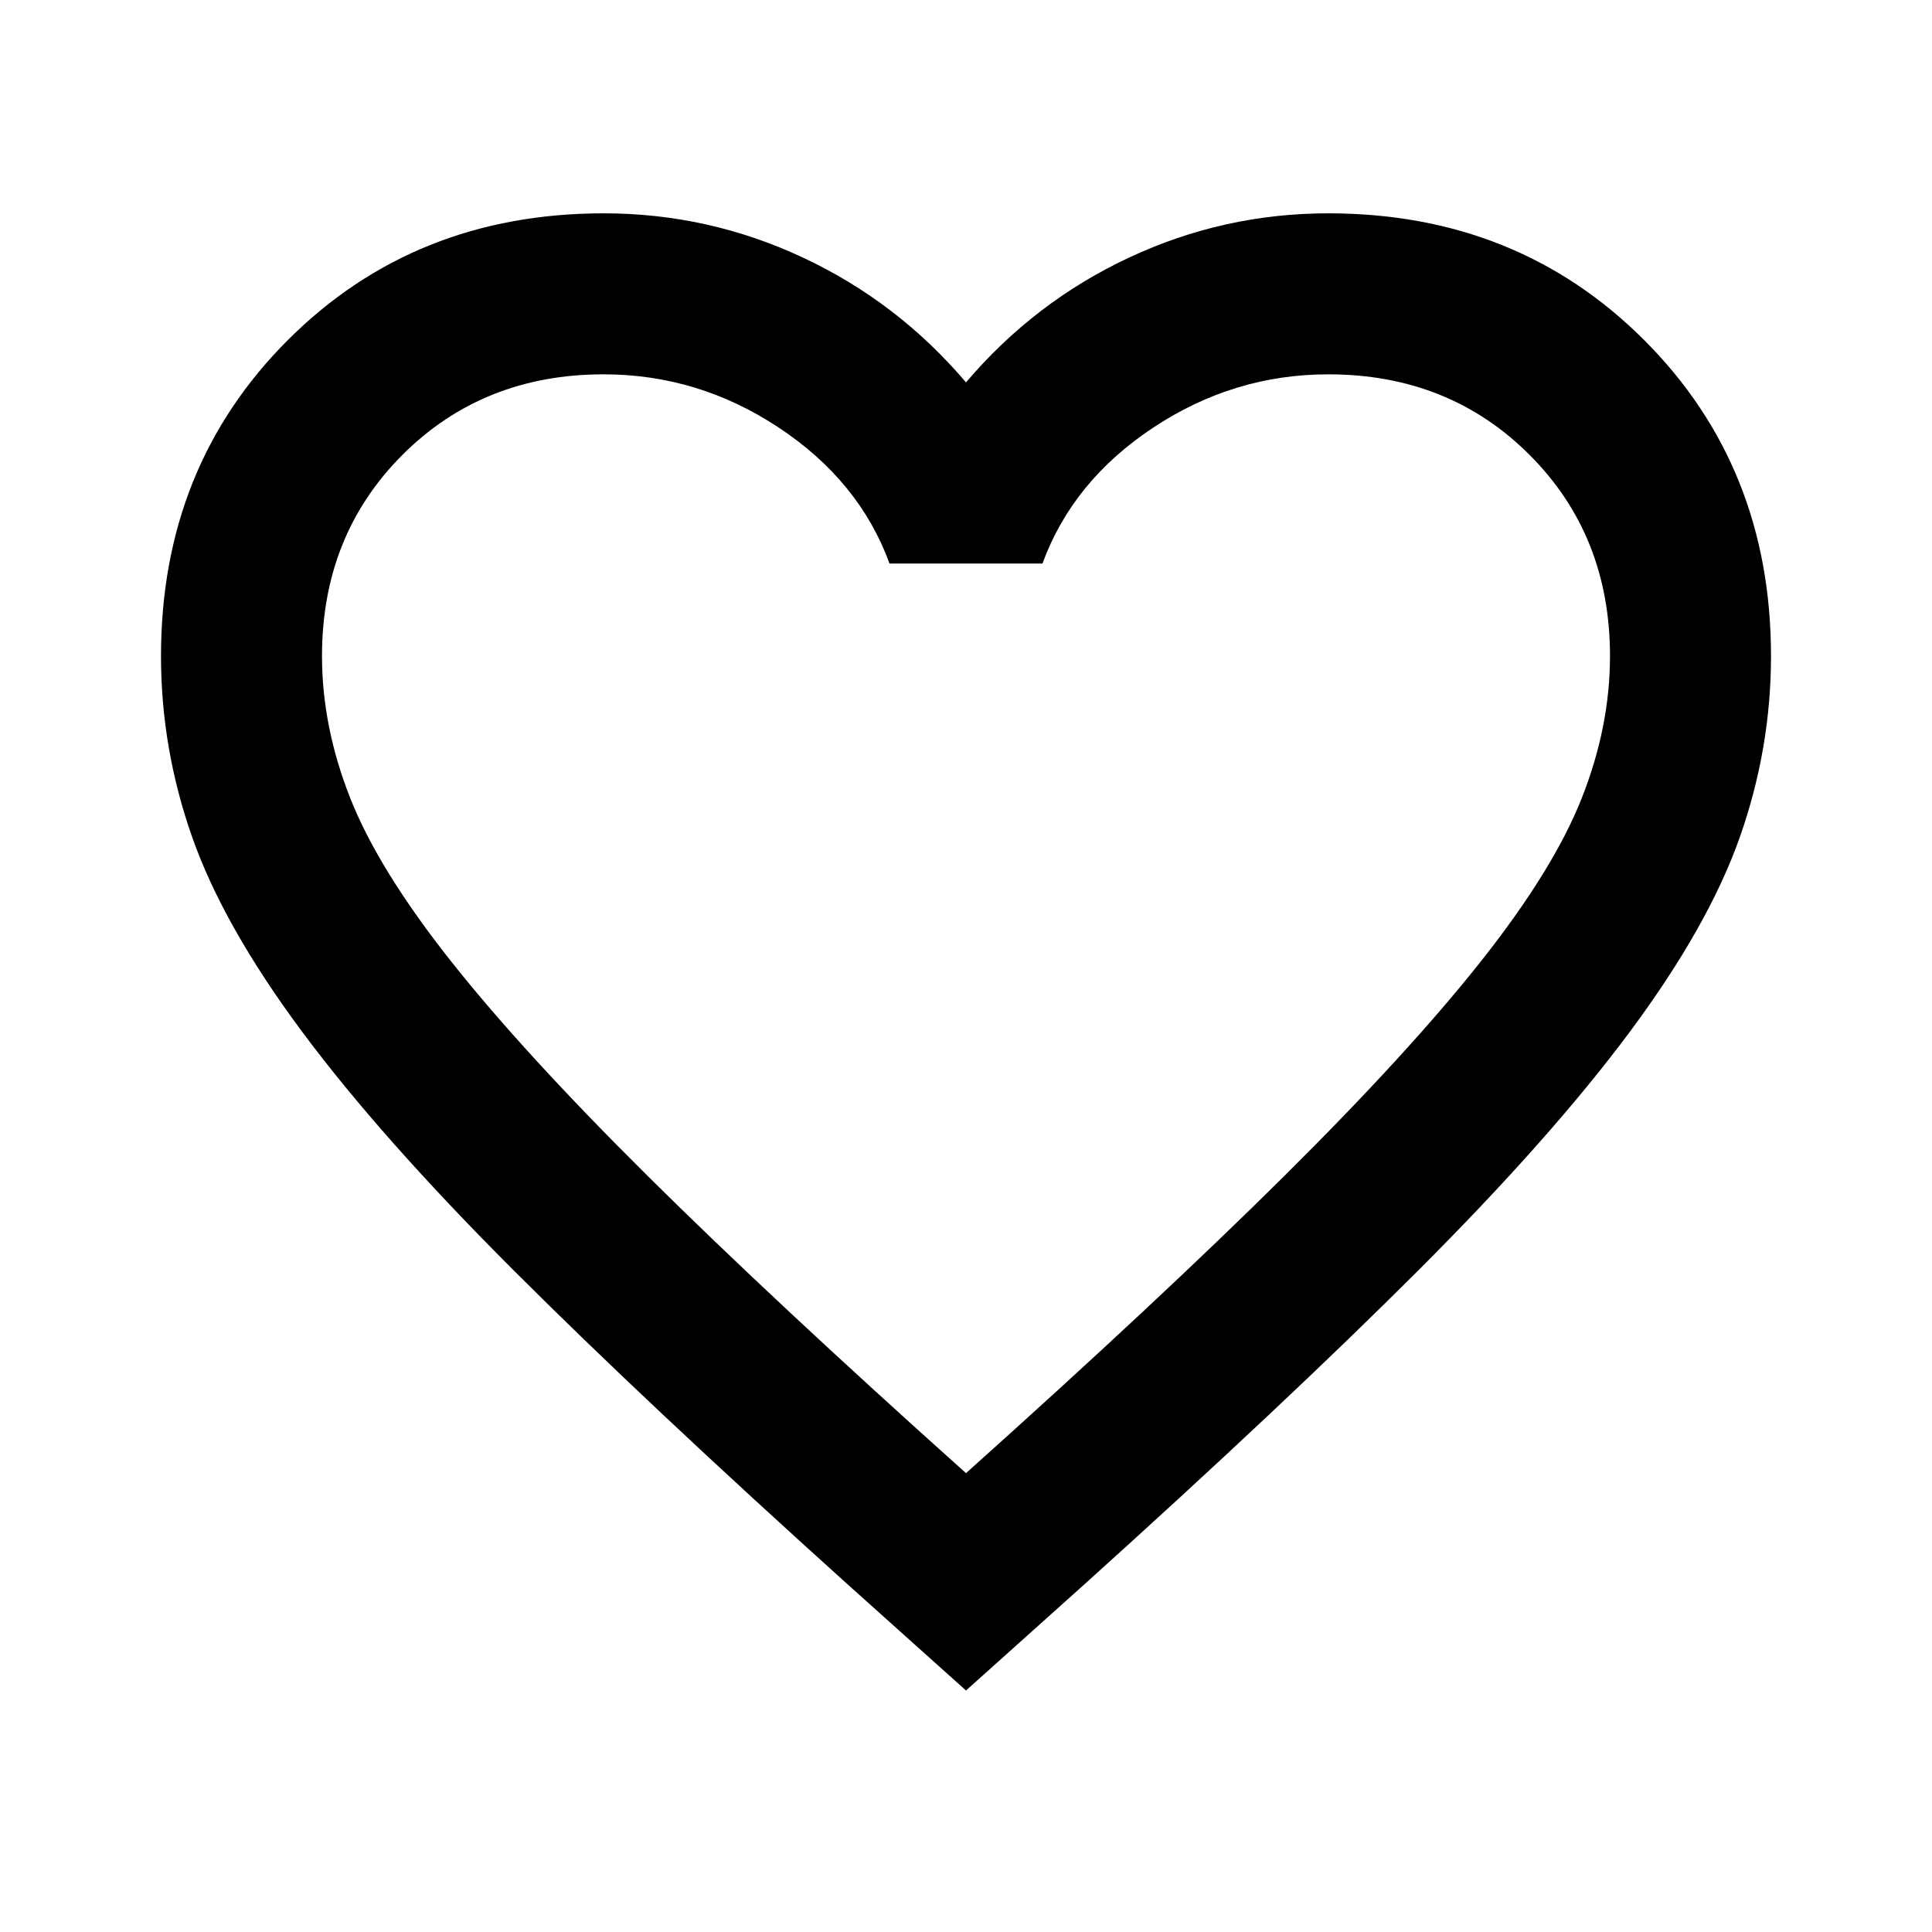
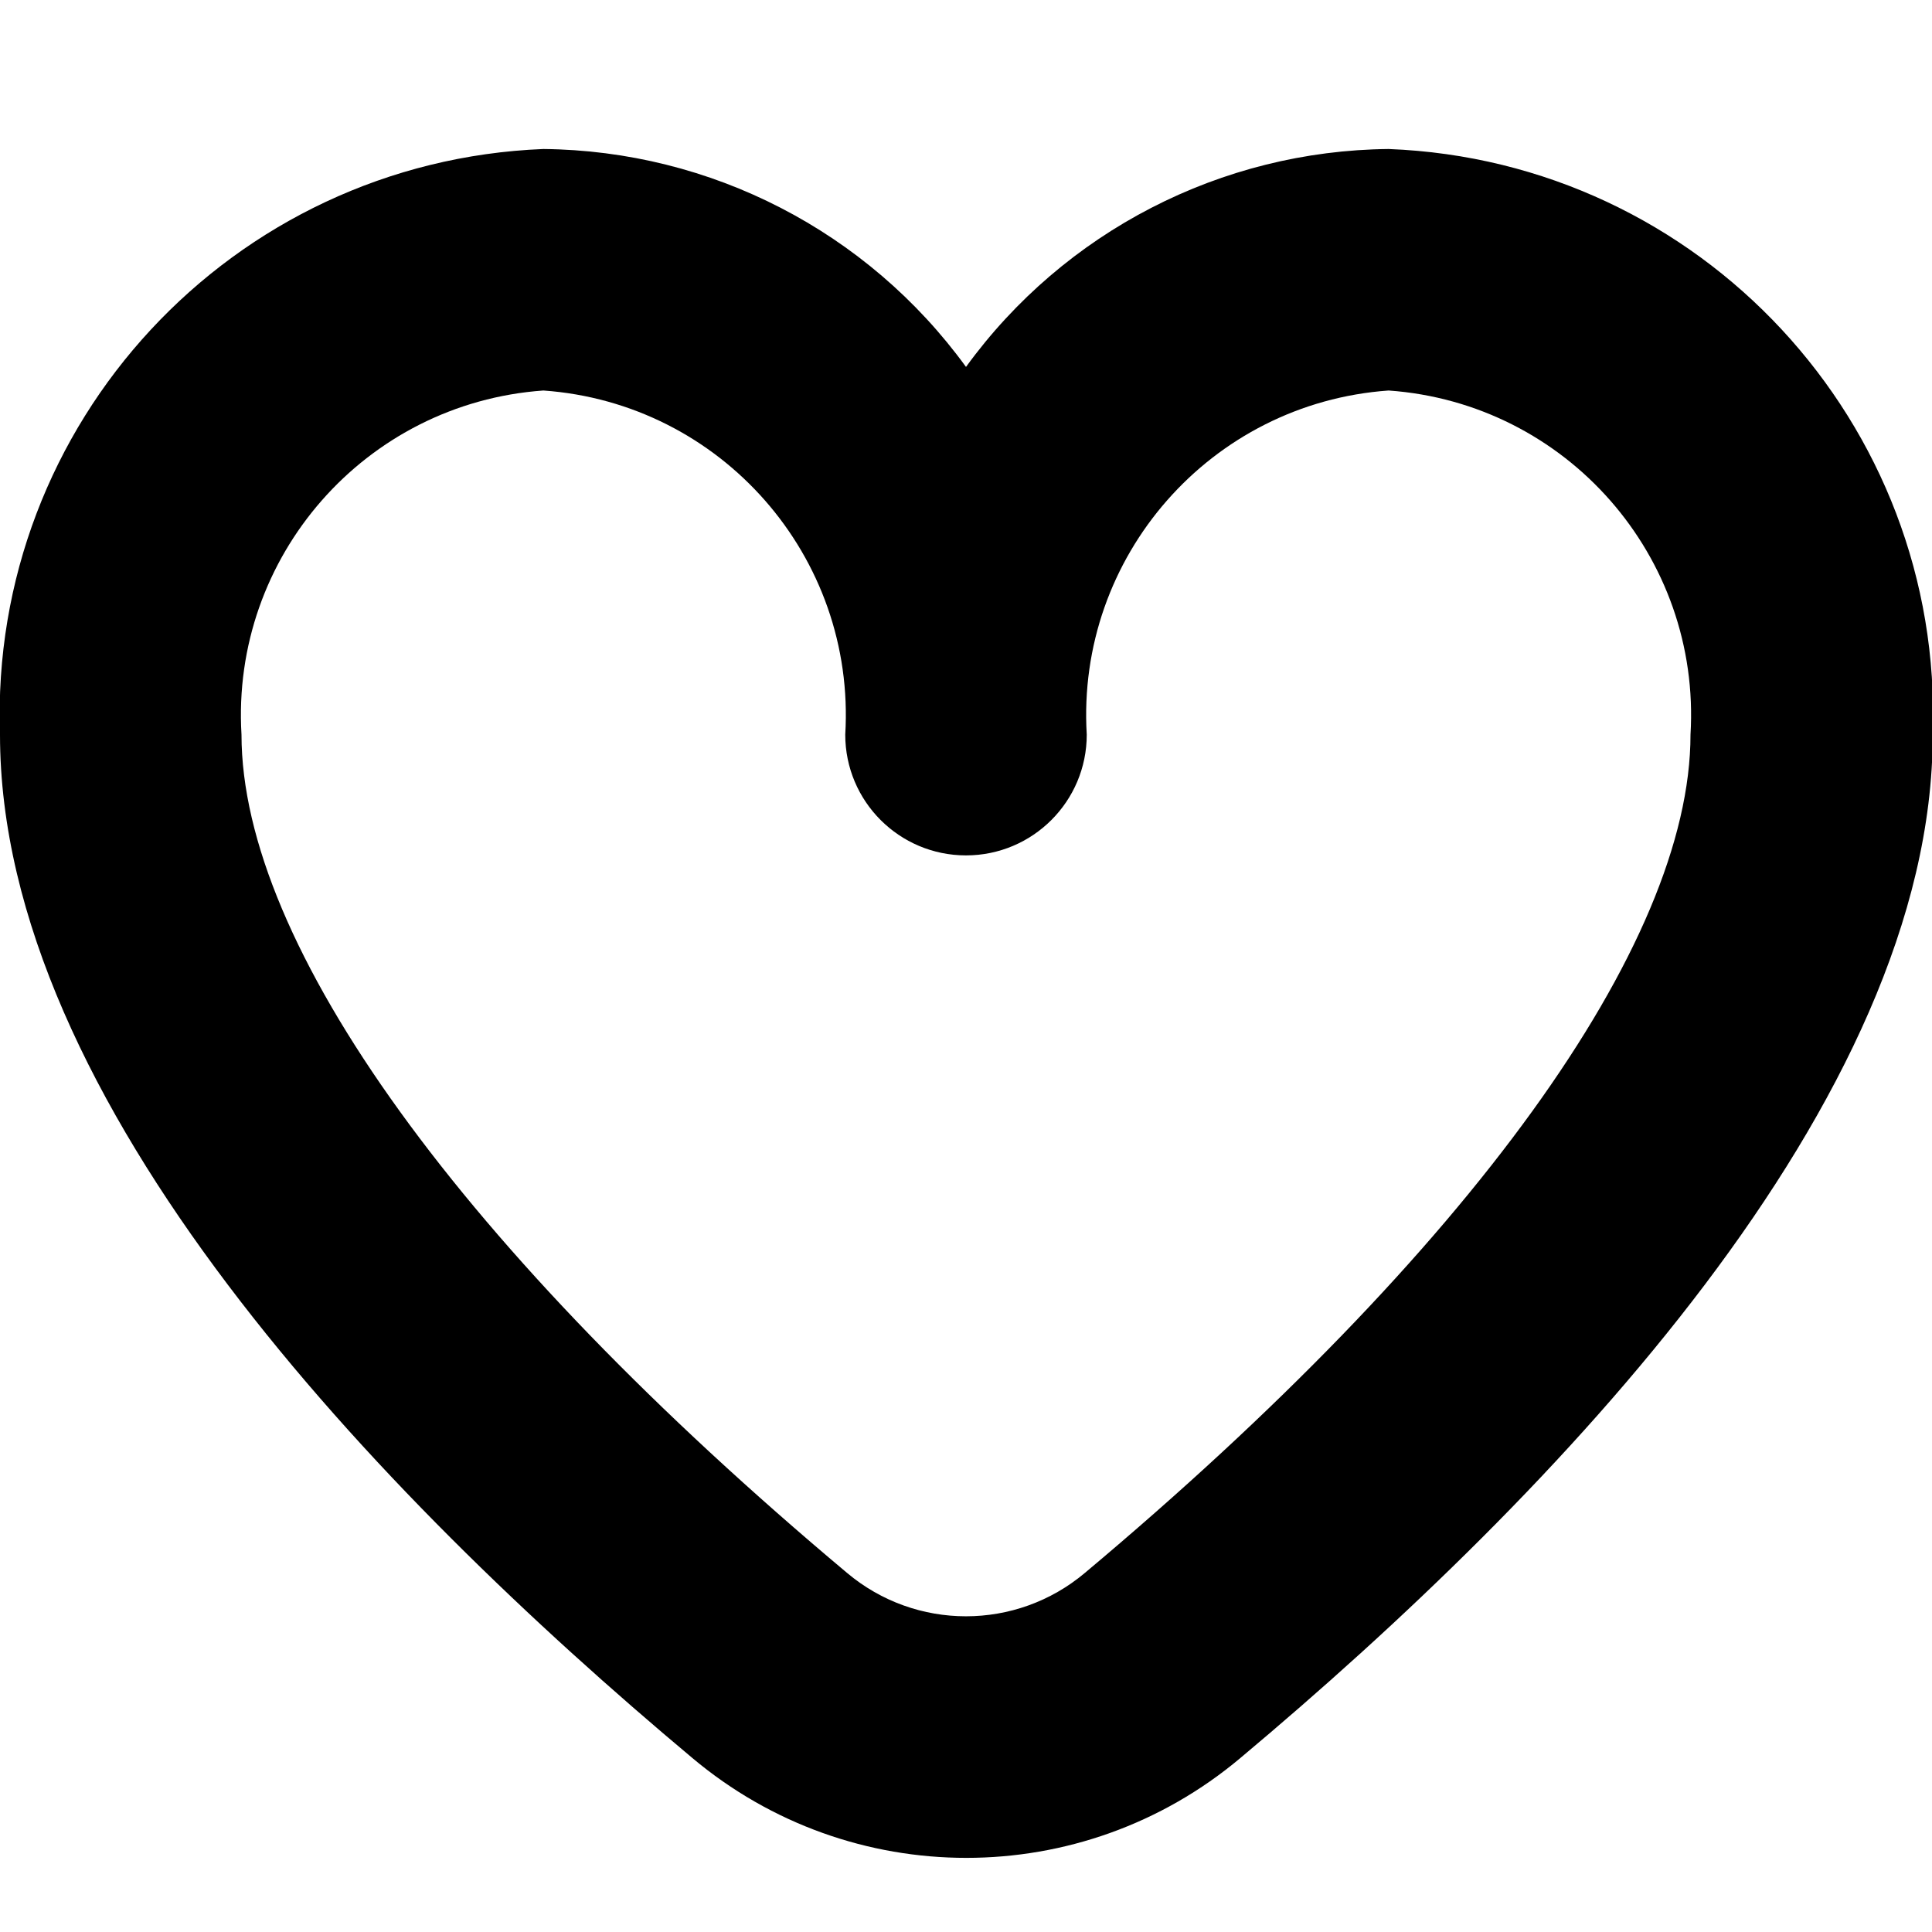
- <svg xmlns="http://www.w3.org/2000/svg" height="24" viewBox="0 -960 960 960" width="24">
-   <path d="m480-120-58-52q-101-91-167-157T150-447.5Q111-500 95.5-544T80-634q0-94 63-157t157-63q52 0 99 22t81 62q34-40 81-62t99-22q94 0 157 63t63 157q0 46-15.5 90T810-447.5Q771-395 705-329T538-172l-58 52Zm0-108q96-86 158-147.5t98-107q36-45.5 50-81t14-70.5q0-60-40-100t-100-40q-47 0-87 26.5T518-680h-76q-15-41-55-67.5T300-774q-60 0-100 40t-40 100q0 35 14 70.5t50 81q36 45.5 98 107T480-228Zm0-273Z" />
+ <svg xmlns="http://www.w3.org/2000/svg" id="Bold" viewBox="0 0 24 24" width="512" height="512">
+   <path d="M17.25,1.851A6.568,6.568,0,0,0,12,4.558,6.568,6.568,0,0,0,6.75,1.851,7.035,7.035,0,0,0,0,9.126c0,4.552,4.674,9.425,8.6,12.712a5.29,5.29,0,0,0,6.809,0c3.922-3.287,8.6-8.16,8.6-12.712A7.035,7.035,0,0,0,17.25,1.851ZM13.477,19.539a2.294,2.294,0,0,1-2.955,0C5.742,15.531,3,11.736,3,9.126A4.043,4.043,0,0,1,6.75,4.851,4.043,4.043,0,0,1,10.5,9.126a1.5,1.5,0,0,0,3,0,4.043,4.043,0,0,1,3.75-4.275A4.043,4.043,0,0,1,21,9.126C21,11.736,18.258,15.531,13.477,19.539Z" />
</svg>
